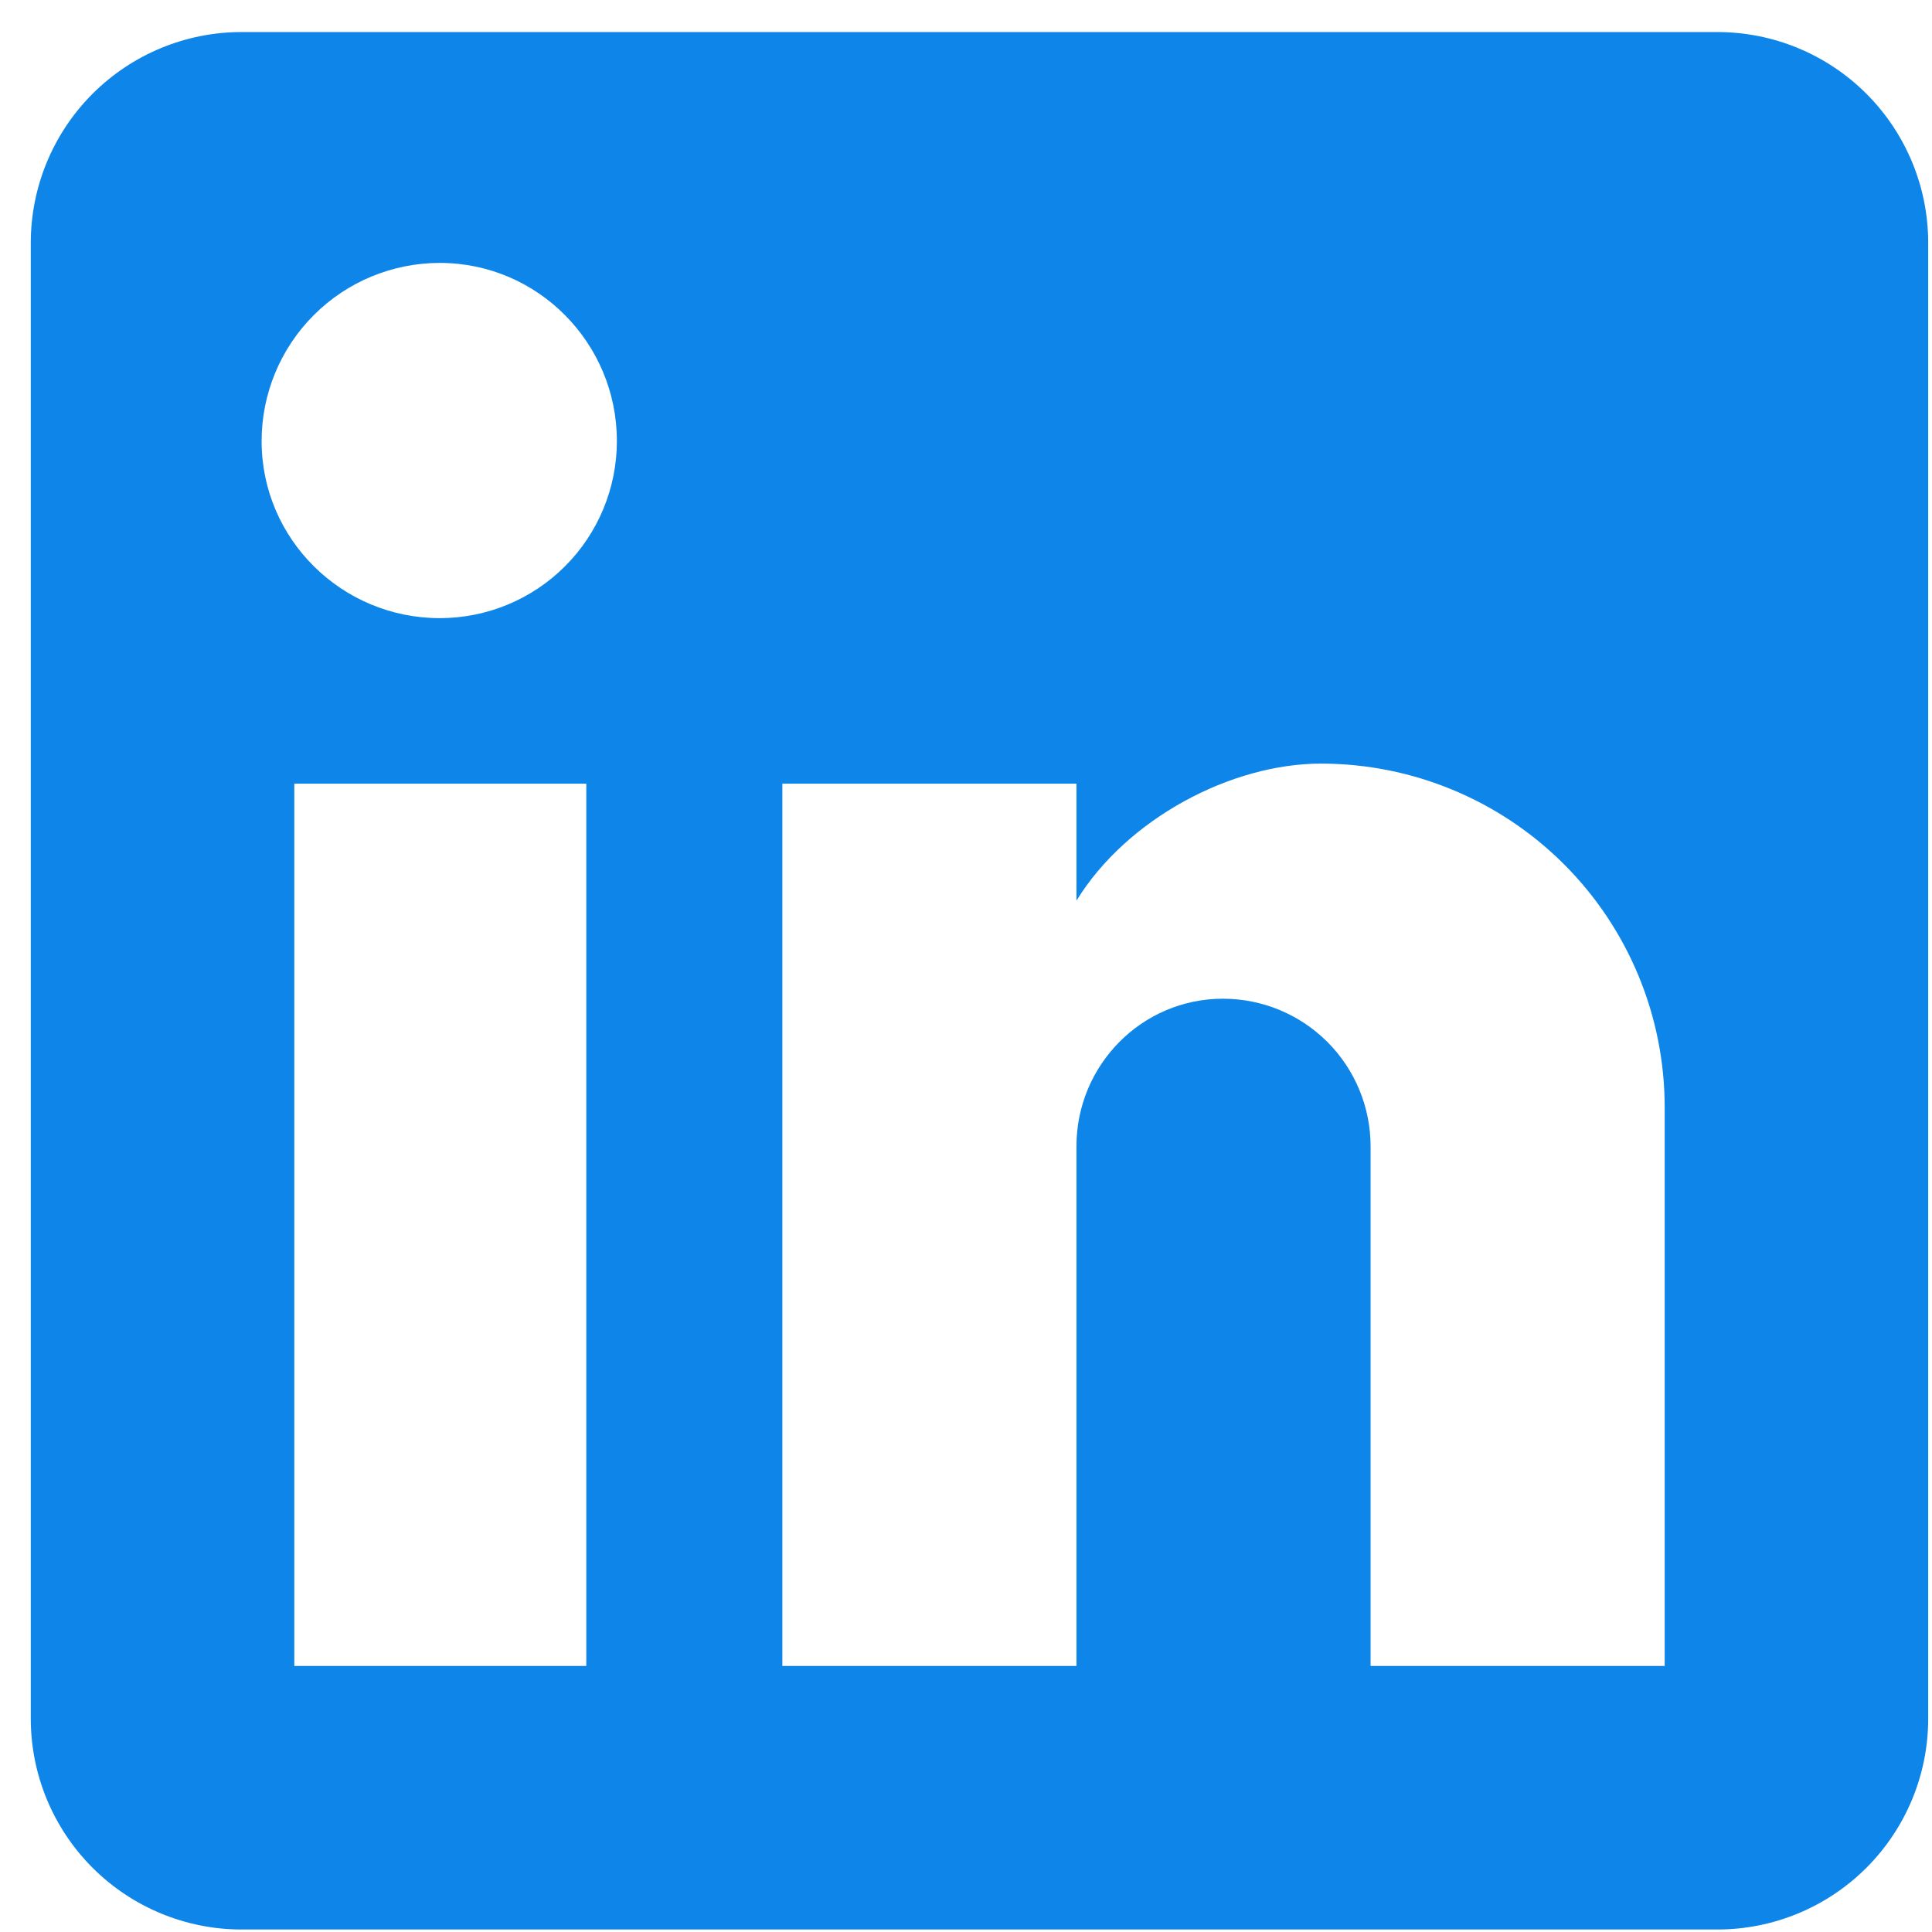
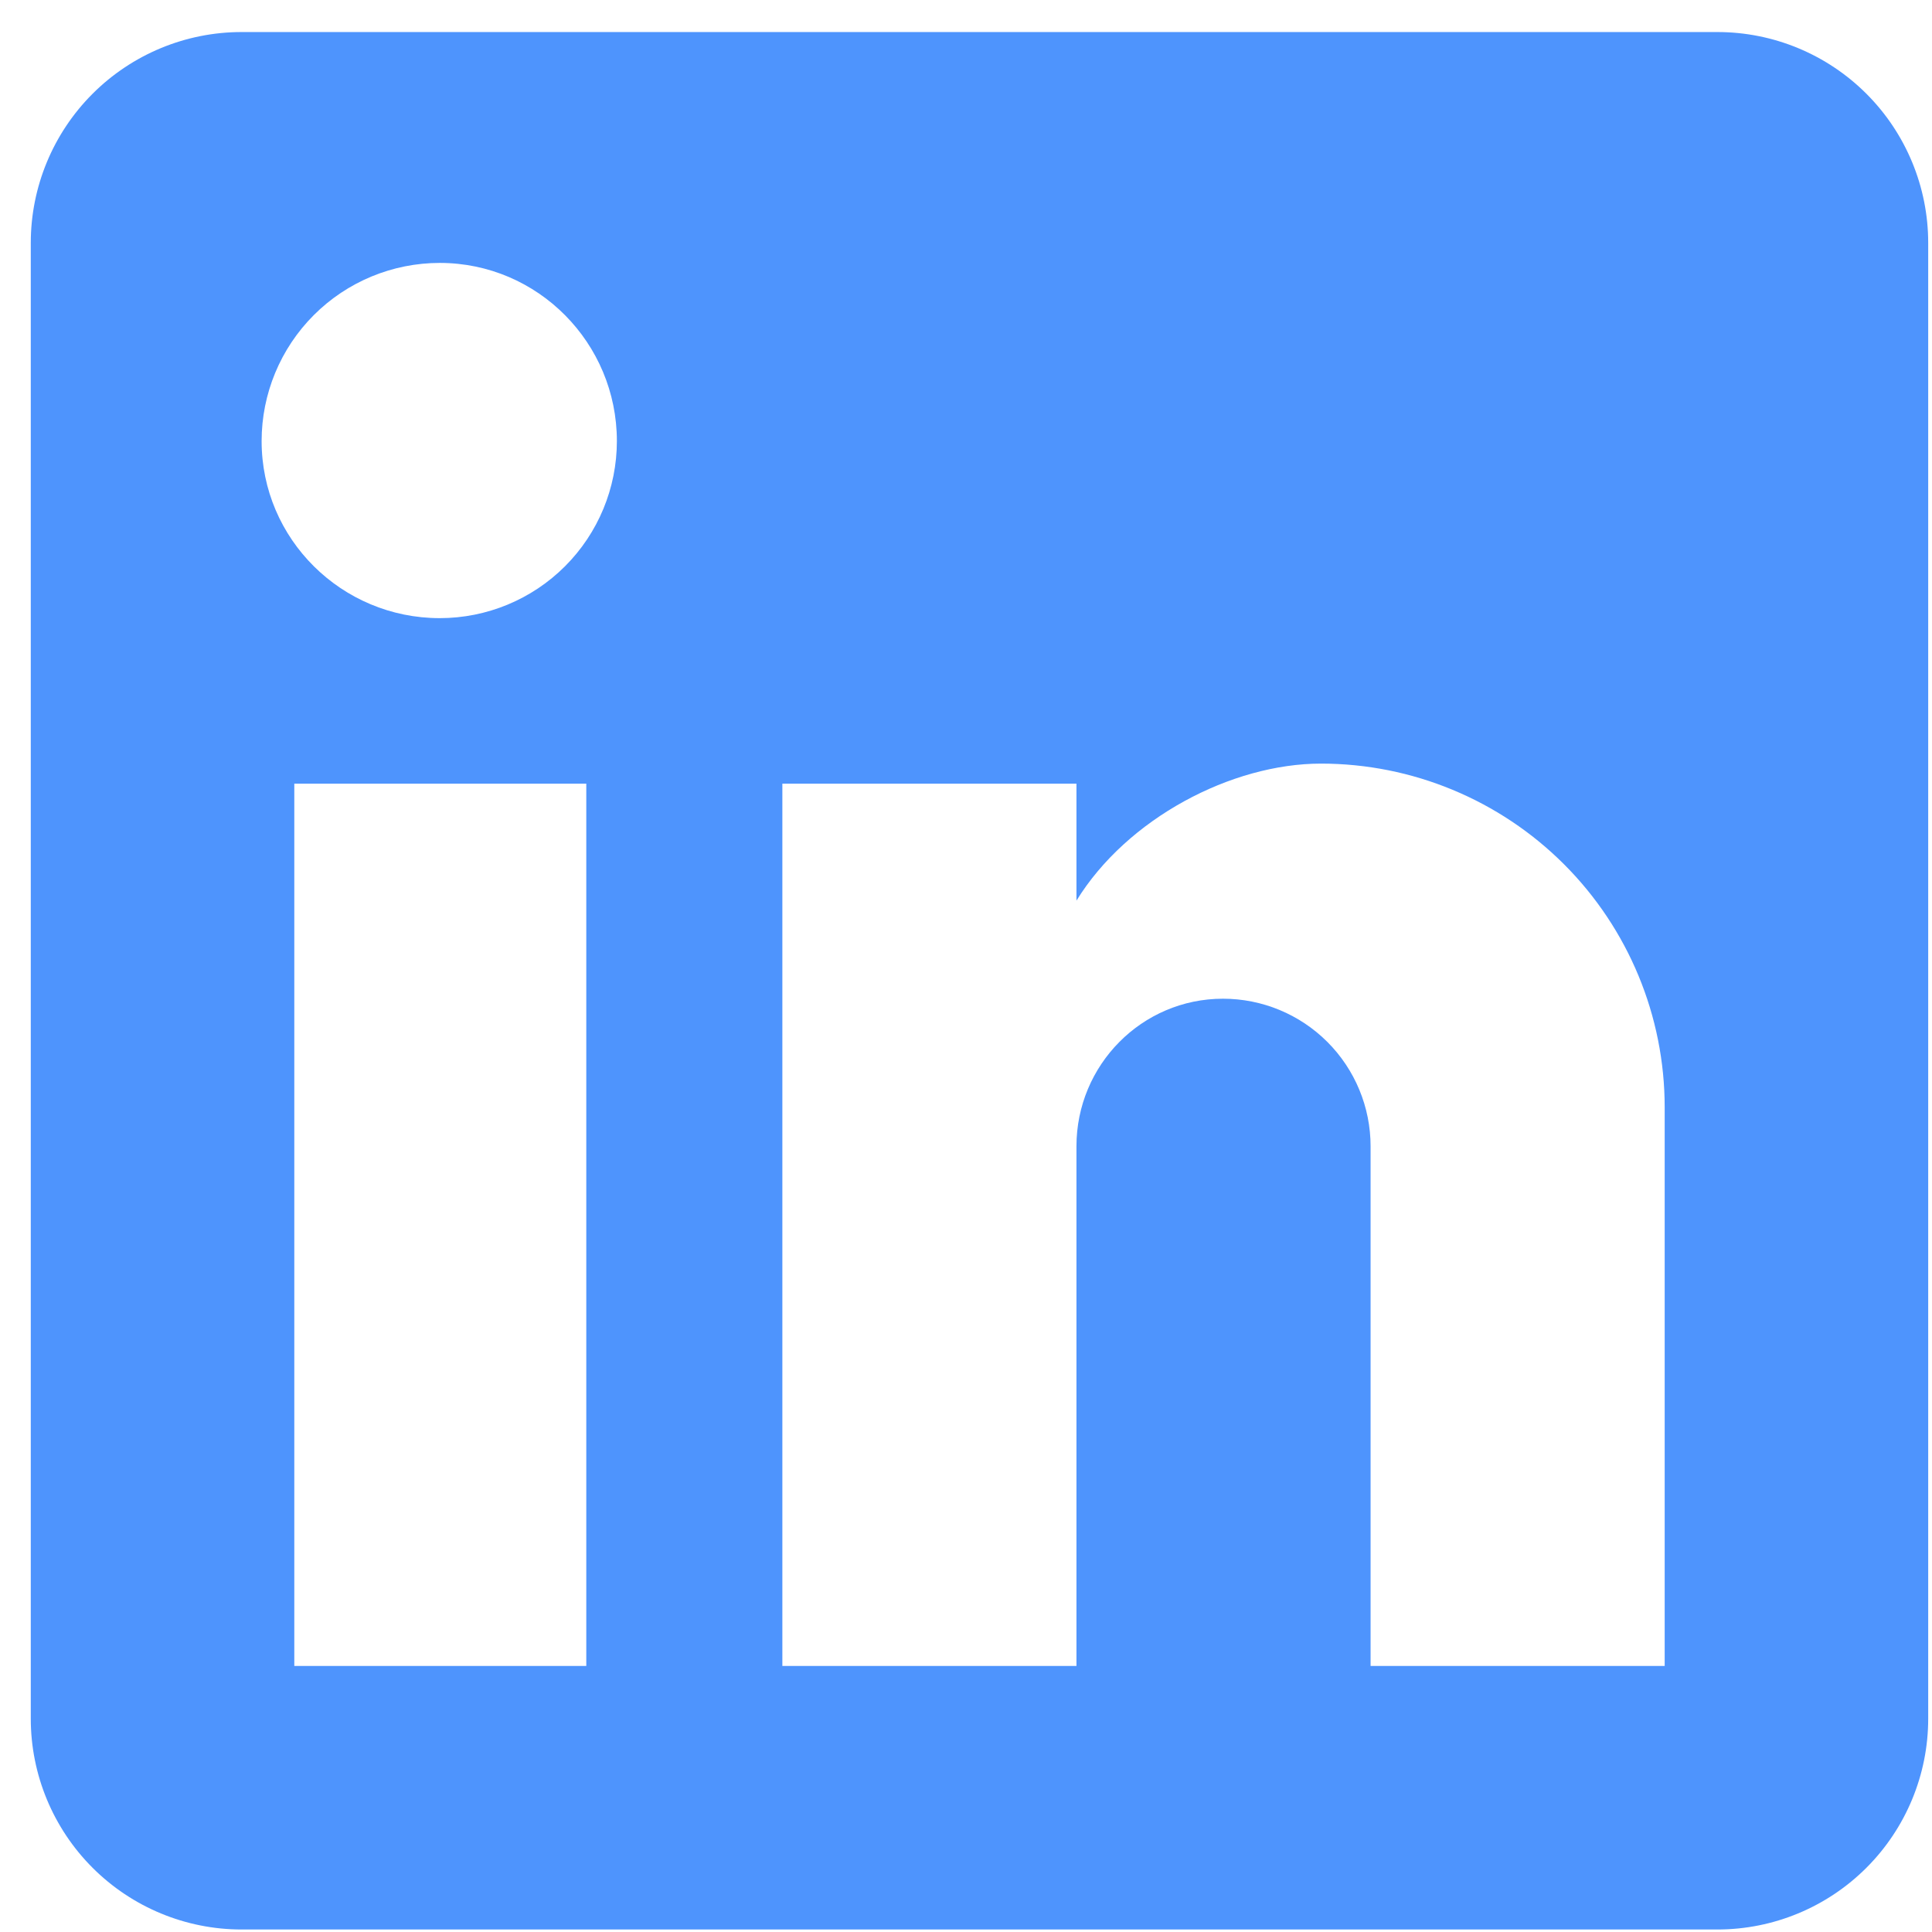
<svg xmlns="http://www.w3.org/2000/svg" width="58" height="58" viewBox="0 0 58 58" fill="none">
-   <path d="M51.557 0.962C53.236 0.962 54.845 1.629 56.032 2.816C57.219 4.003 57.886 5.613 57.886 7.292V51.596C57.886 53.274 57.219 54.884 56.032 56.071C54.845 57.258 53.236 57.925 51.557 57.925H7.253C5.574 57.925 3.965 57.258 2.778 56.071C1.591 54.884 0.924 53.274 0.924 51.596V7.292C0.924 5.613 1.591 4.003 2.778 2.816C3.965 1.629 5.574 0.962 7.253 0.962H51.557ZM49.975 50.013V33.241C49.975 30.505 48.888 27.881 46.953 25.946C45.018 24.012 42.394 22.924 39.658 22.924C36.968 22.924 33.835 24.57 32.316 27.038V23.526H23.487V50.013H32.316V34.412C32.316 31.975 34.278 29.982 36.715 29.982C37.89 29.982 39.017 30.448 39.848 31.279C40.679 32.11 41.146 33.237 41.146 34.412V50.013H49.975ZM13.202 18.557C14.612 18.557 15.965 17.997 16.962 17C17.959 16.003 18.519 14.651 18.519 13.241C18.519 10.298 16.145 7.893 13.202 7.893C11.784 7.893 10.424 8.456 9.421 9.459C8.418 10.462 7.854 11.822 7.854 13.241C7.854 16.184 10.259 18.557 13.202 18.557ZM17.601 50.013V23.526H8.835V50.013H17.601Z" fill="#0E86E9" />
+   <path d="M51.557 0.962C53.236 0.962 54.845 1.629 56.032 2.816C57.219 4.003 57.886 5.613 57.886 7.292V51.596C57.886 53.274 57.219 54.884 56.032 56.071C54.845 57.258 53.236 57.925 51.557 57.925H7.253C5.574 57.925 3.965 57.258 2.778 56.071C1.591 54.884 0.924 53.274 0.924 51.596V7.292C0.924 5.613 1.591 4.003 2.778 2.816C3.965 1.629 5.574 0.962 7.253 0.962H51.557ZM49.975 50.013V33.241C49.975 30.505 48.888 27.881 46.953 25.946C45.018 24.012 42.394 22.924 39.658 22.924C36.968 22.924 33.835 24.57 32.316 27.038V23.526H23.487V50.013H32.316V34.412C32.316 31.975 34.278 29.982 36.715 29.982C37.89 29.982 39.017 30.448 39.848 31.279C40.679 32.11 41.146 33.237 41.146 34.412V50.013H49.975ZM13.202 18.557C14.612 18.557 15.965 17.997 16.962 17C17.959 16.003 18.519 14.651 18.519 13.241C18.519 10.298 16.145 7.893 13.202 7.893C11.784 7.893 10.424 8.456 9.421 9.459C8.418 10.462 7.854 11.822 7.854 13.241C7.854 16.184 10.259 18.557 13.202 18.557ZM17.601 50.013V23.526H8.835V50.013H17.601Z" fill="#4E94FD" />
</svg>
